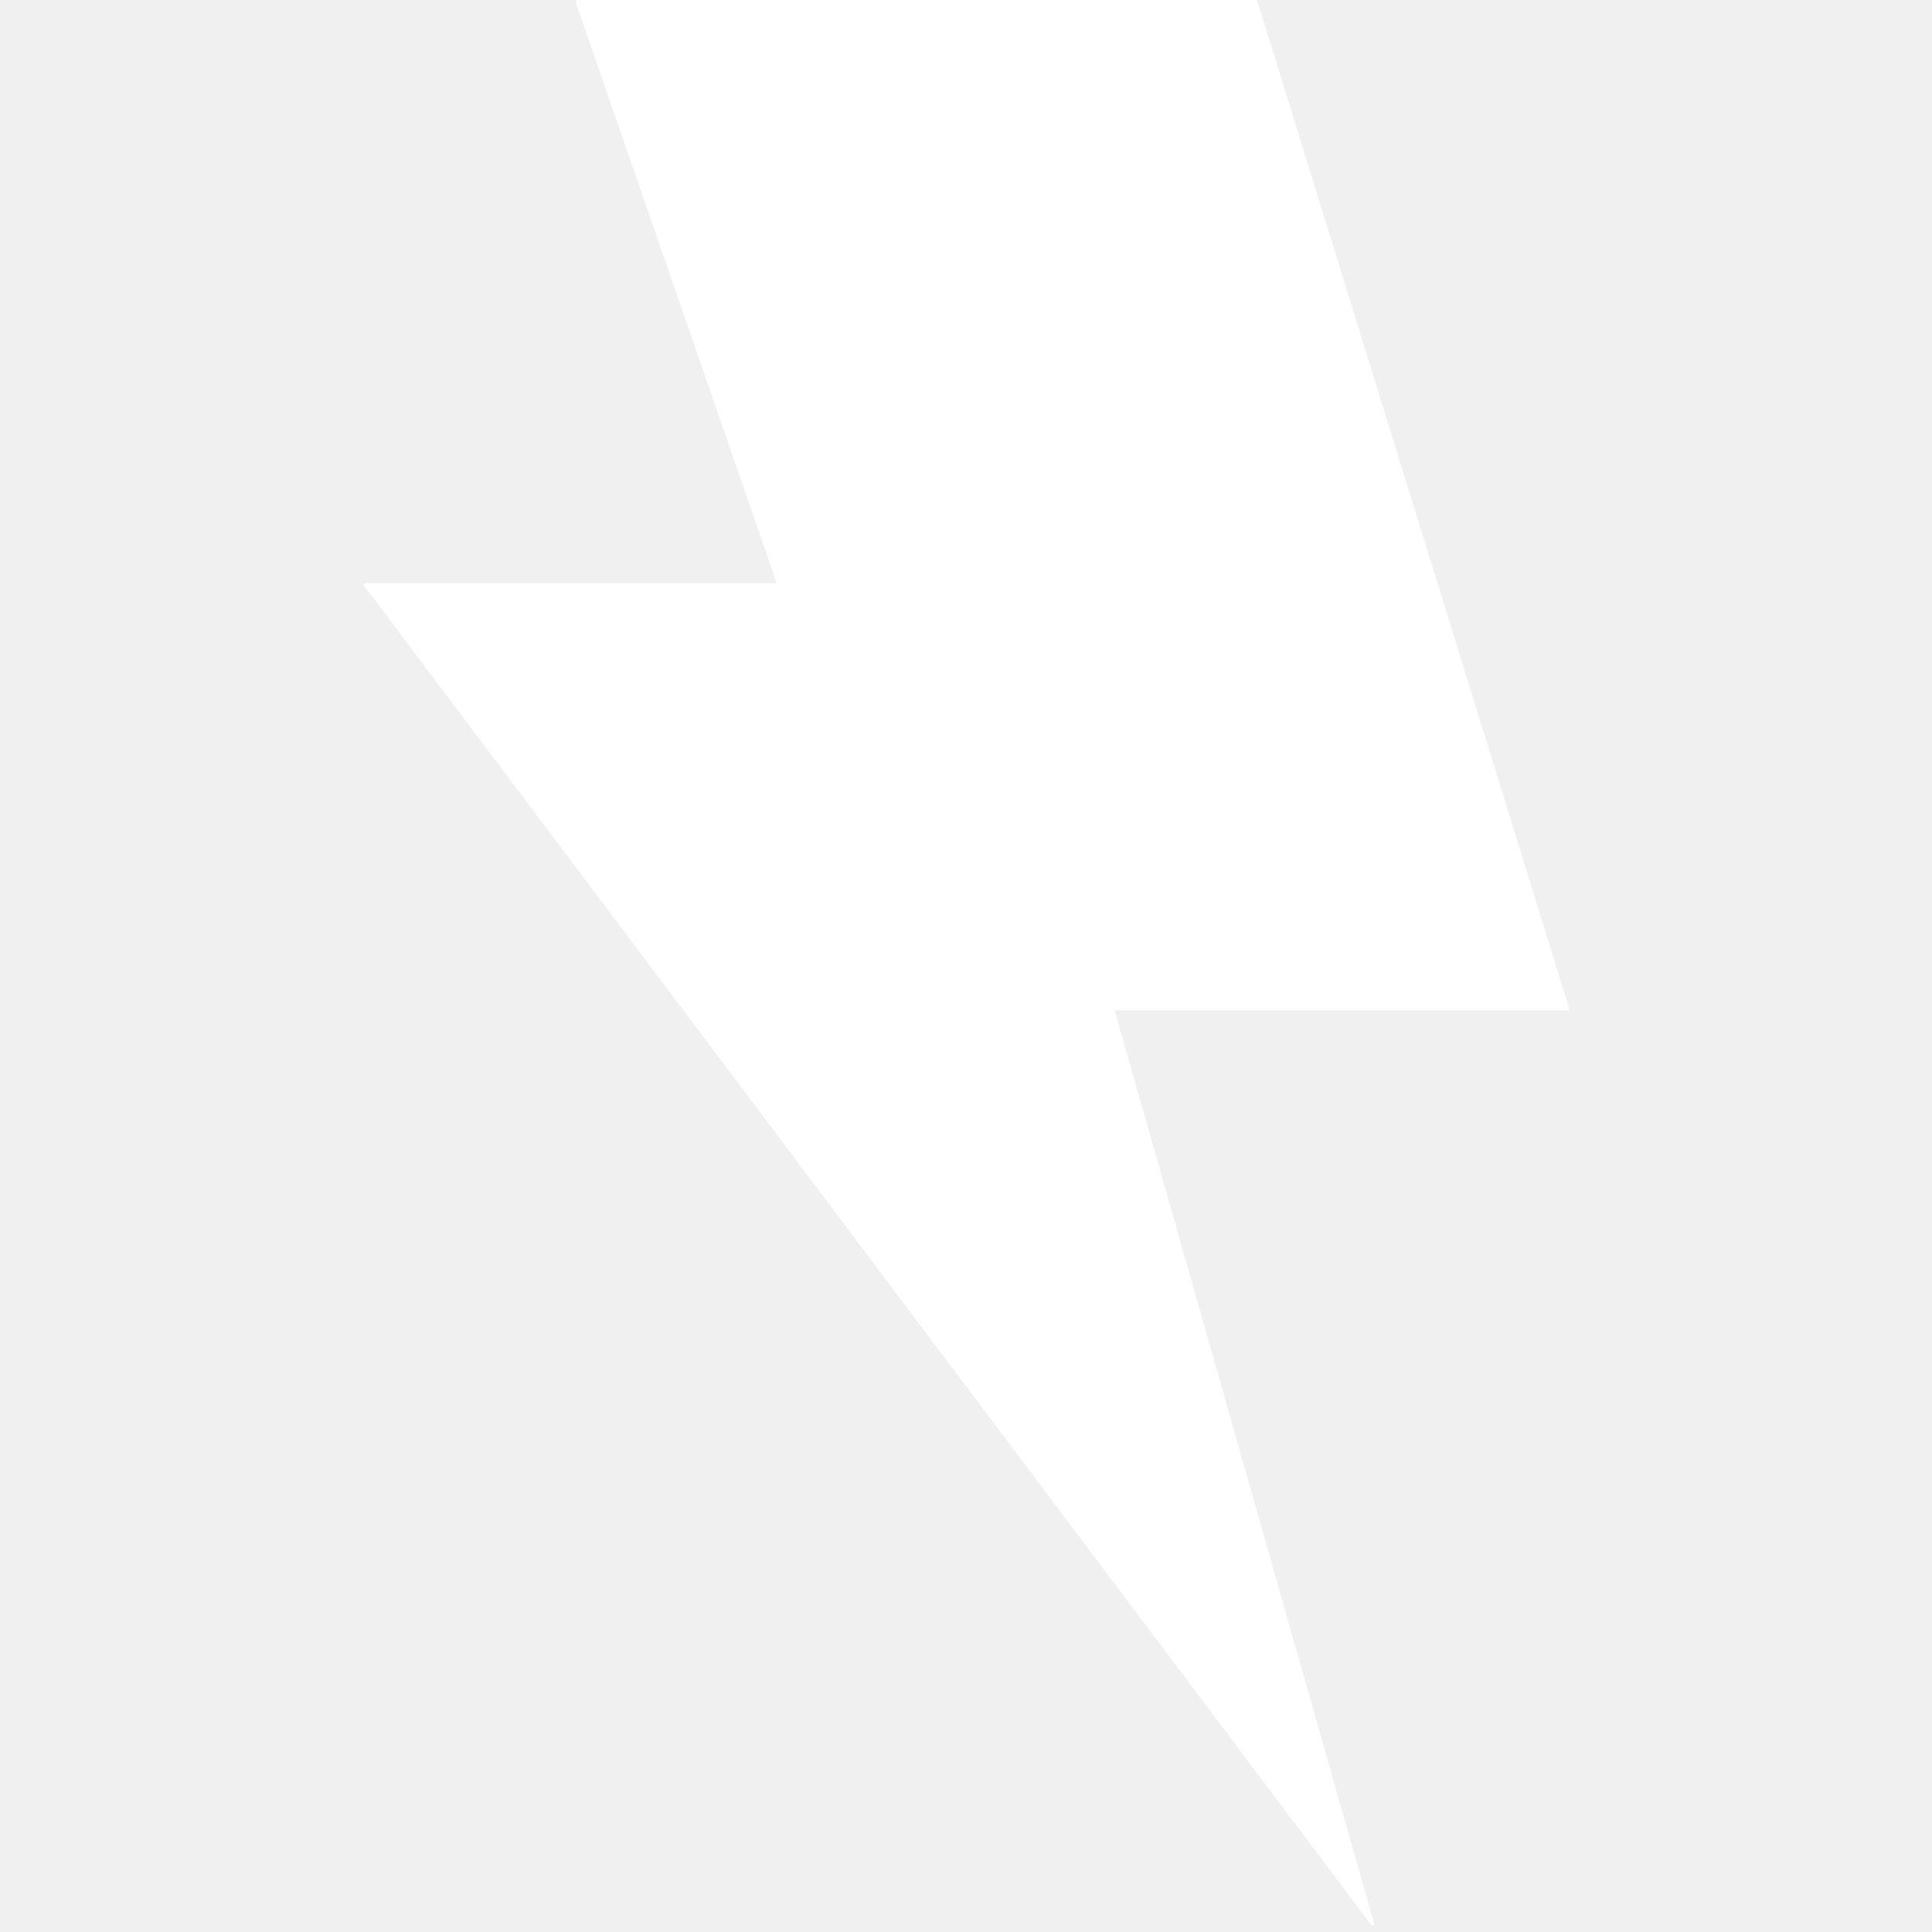
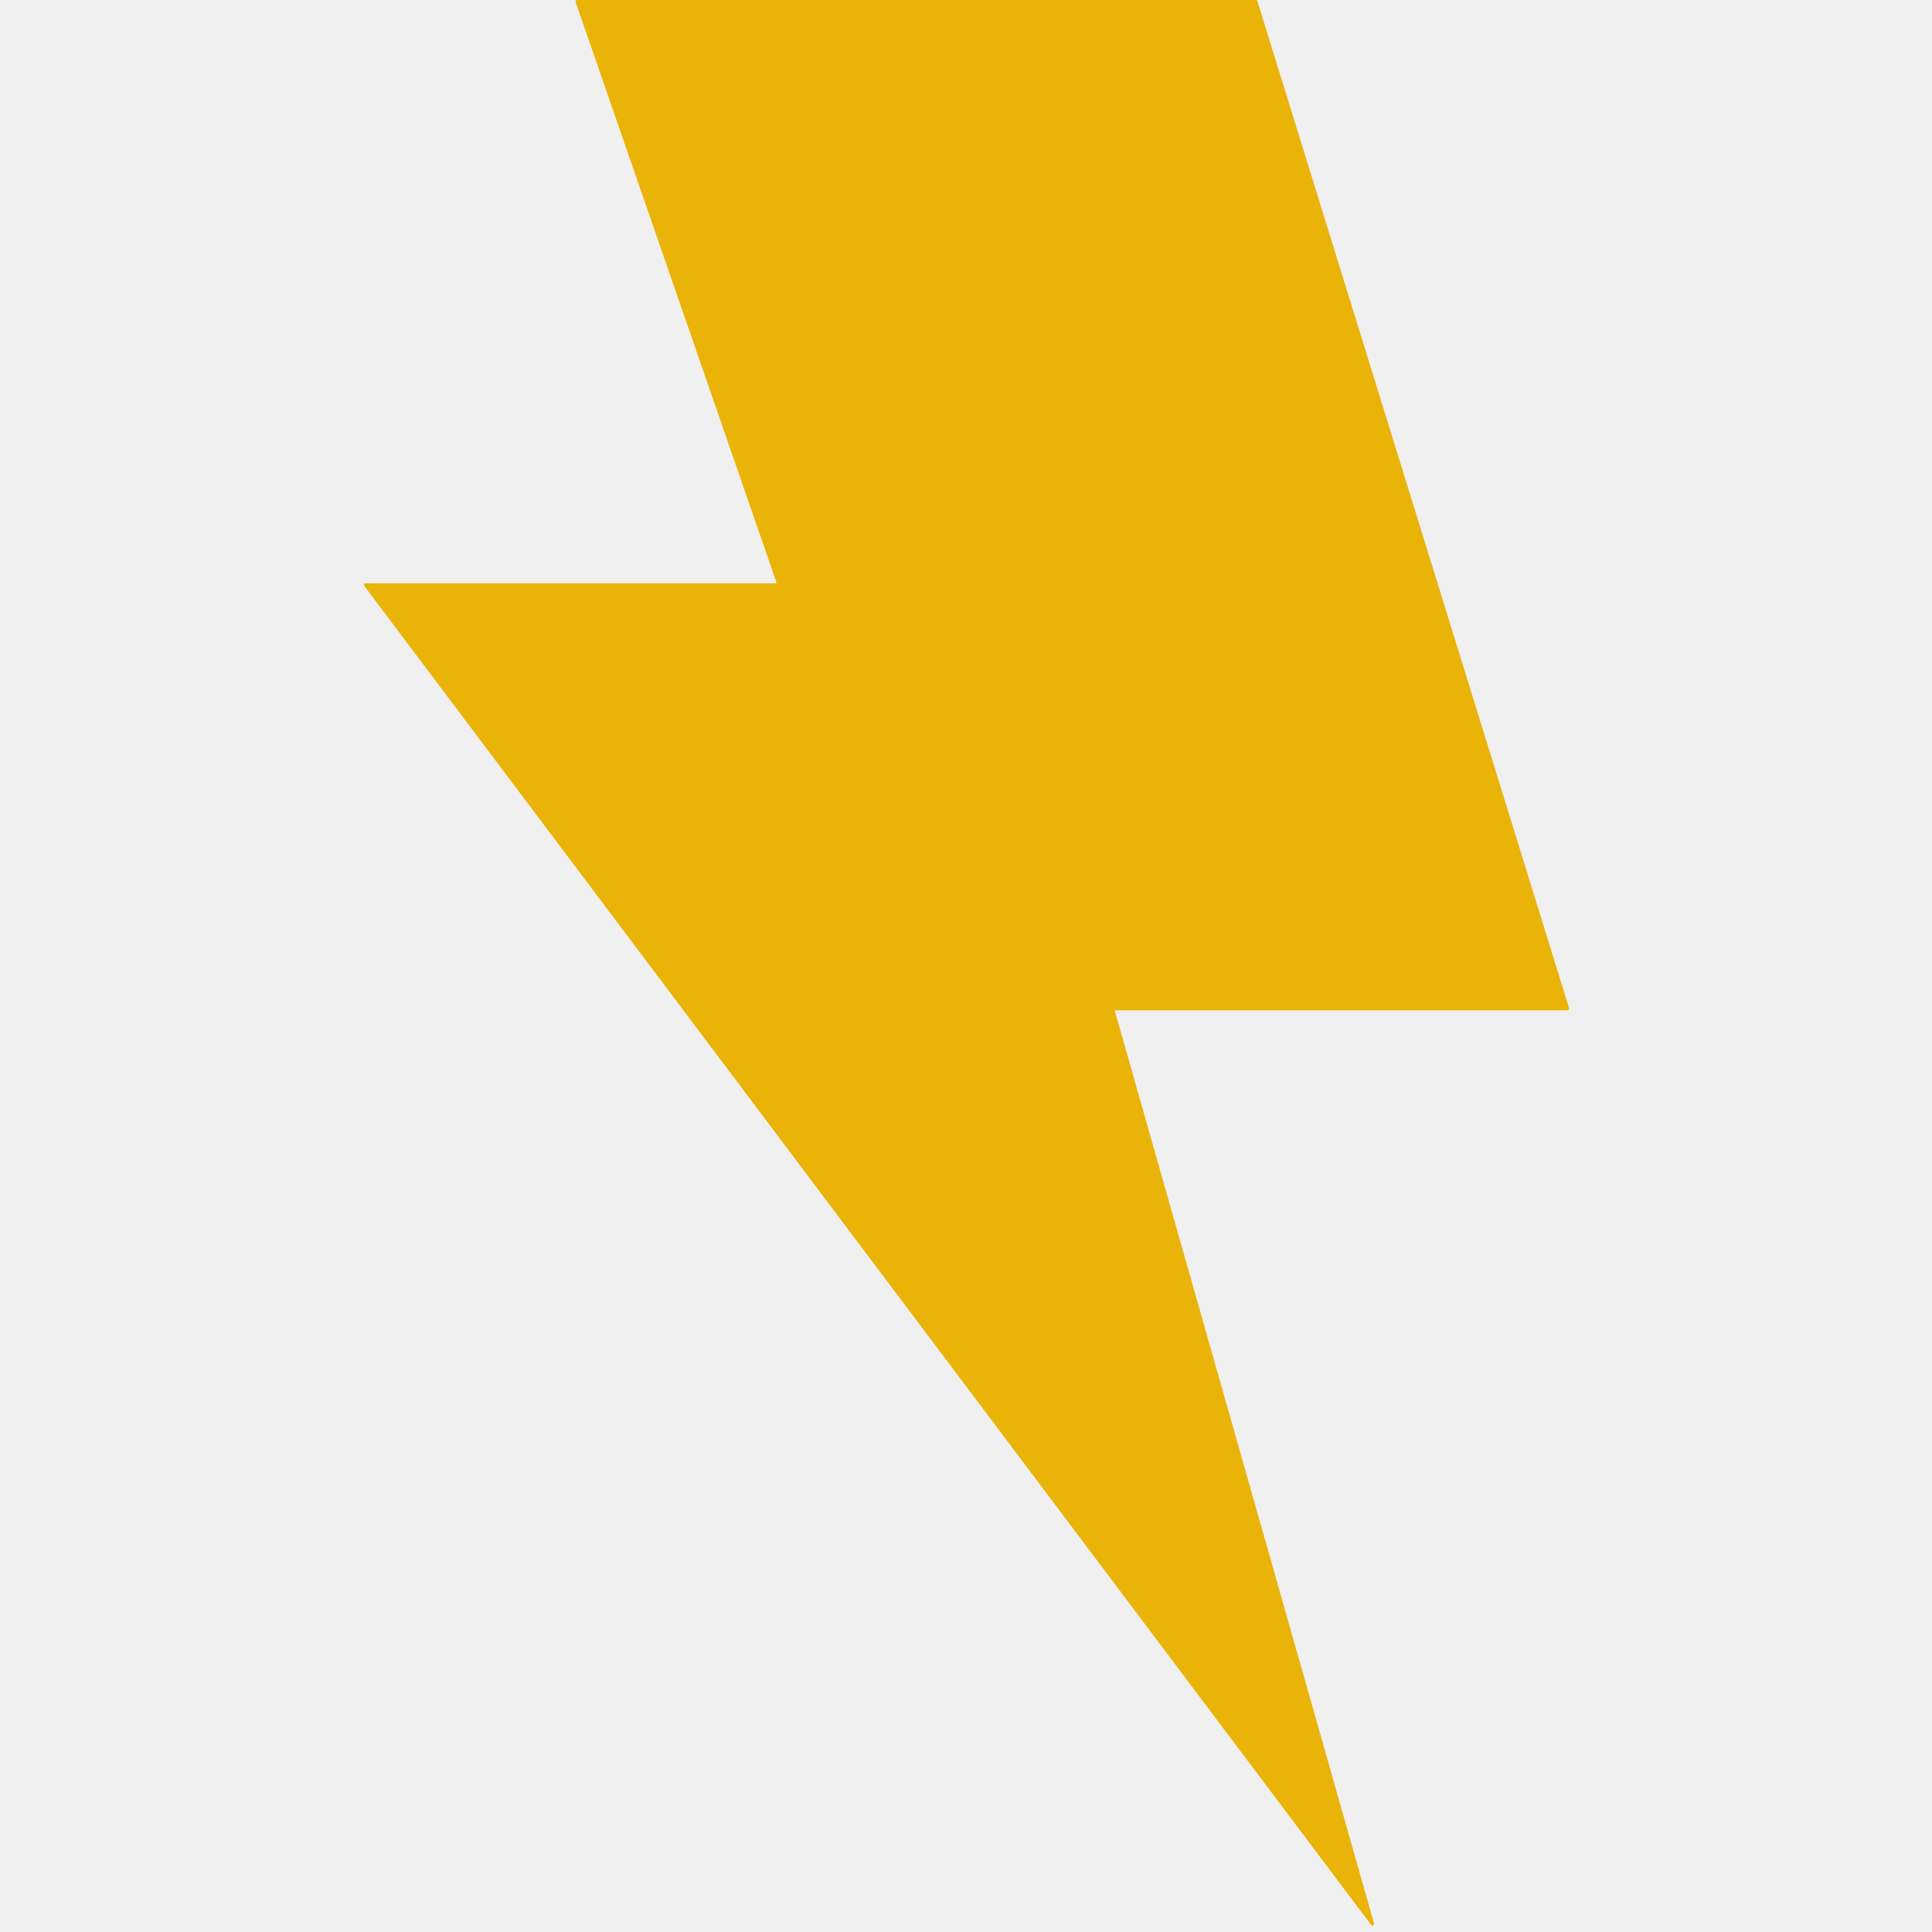
<svg xmlns="http://www.w3.org/2000/svg" width="512" height="512" viewBox="0 0 512 512" fill="none">
-   <path fill-rule="evenodd" clip-rule="evenodd" d="M152.56 0.584C152.461 0.298 152.674 0 152.976 0H332.805C332.998 0 333.169 0.126 333.226 0.31L415.824 267.171C415.911 267.454 415.7 267.741 415.403 267.741H295.684C295.538 267.741 295.433 267.88 295.473 268.021L364.135 509.726C364.269 510.195 363.654 510.501 363.361 510.111L96.529 155.267C96.311 154.977 96.518 154.563 96.881 154.563H205.536C205.687 154.563 205.793 154.414 205.743 154.271L152.56 0.584Z" fill="white" />
+   <path fill-rule="evenodd" clip-rule="evenodd" d="M152.56 0.584C152.461 0.298 152.674 0 152.976 0H332.805C332.998 0 333.169 0.126 333.226 0.31L415.824 267.171C415.911 267.454 415.7 267.741 415.403 267.741H295.684C295.538 267.741 295.433 267.88 295.473 268.021L364.135 509.726C364.269 510.195 363.654 510.501 363.361 510.111L96.529 155.267C96.311 154.977 96.518 154.563 96.881 154.563H205.536C205.687 154.563 205.793 154.414 205.743 154.271L152.56 0.584Z" fill="#EAB308" />
</svg>
